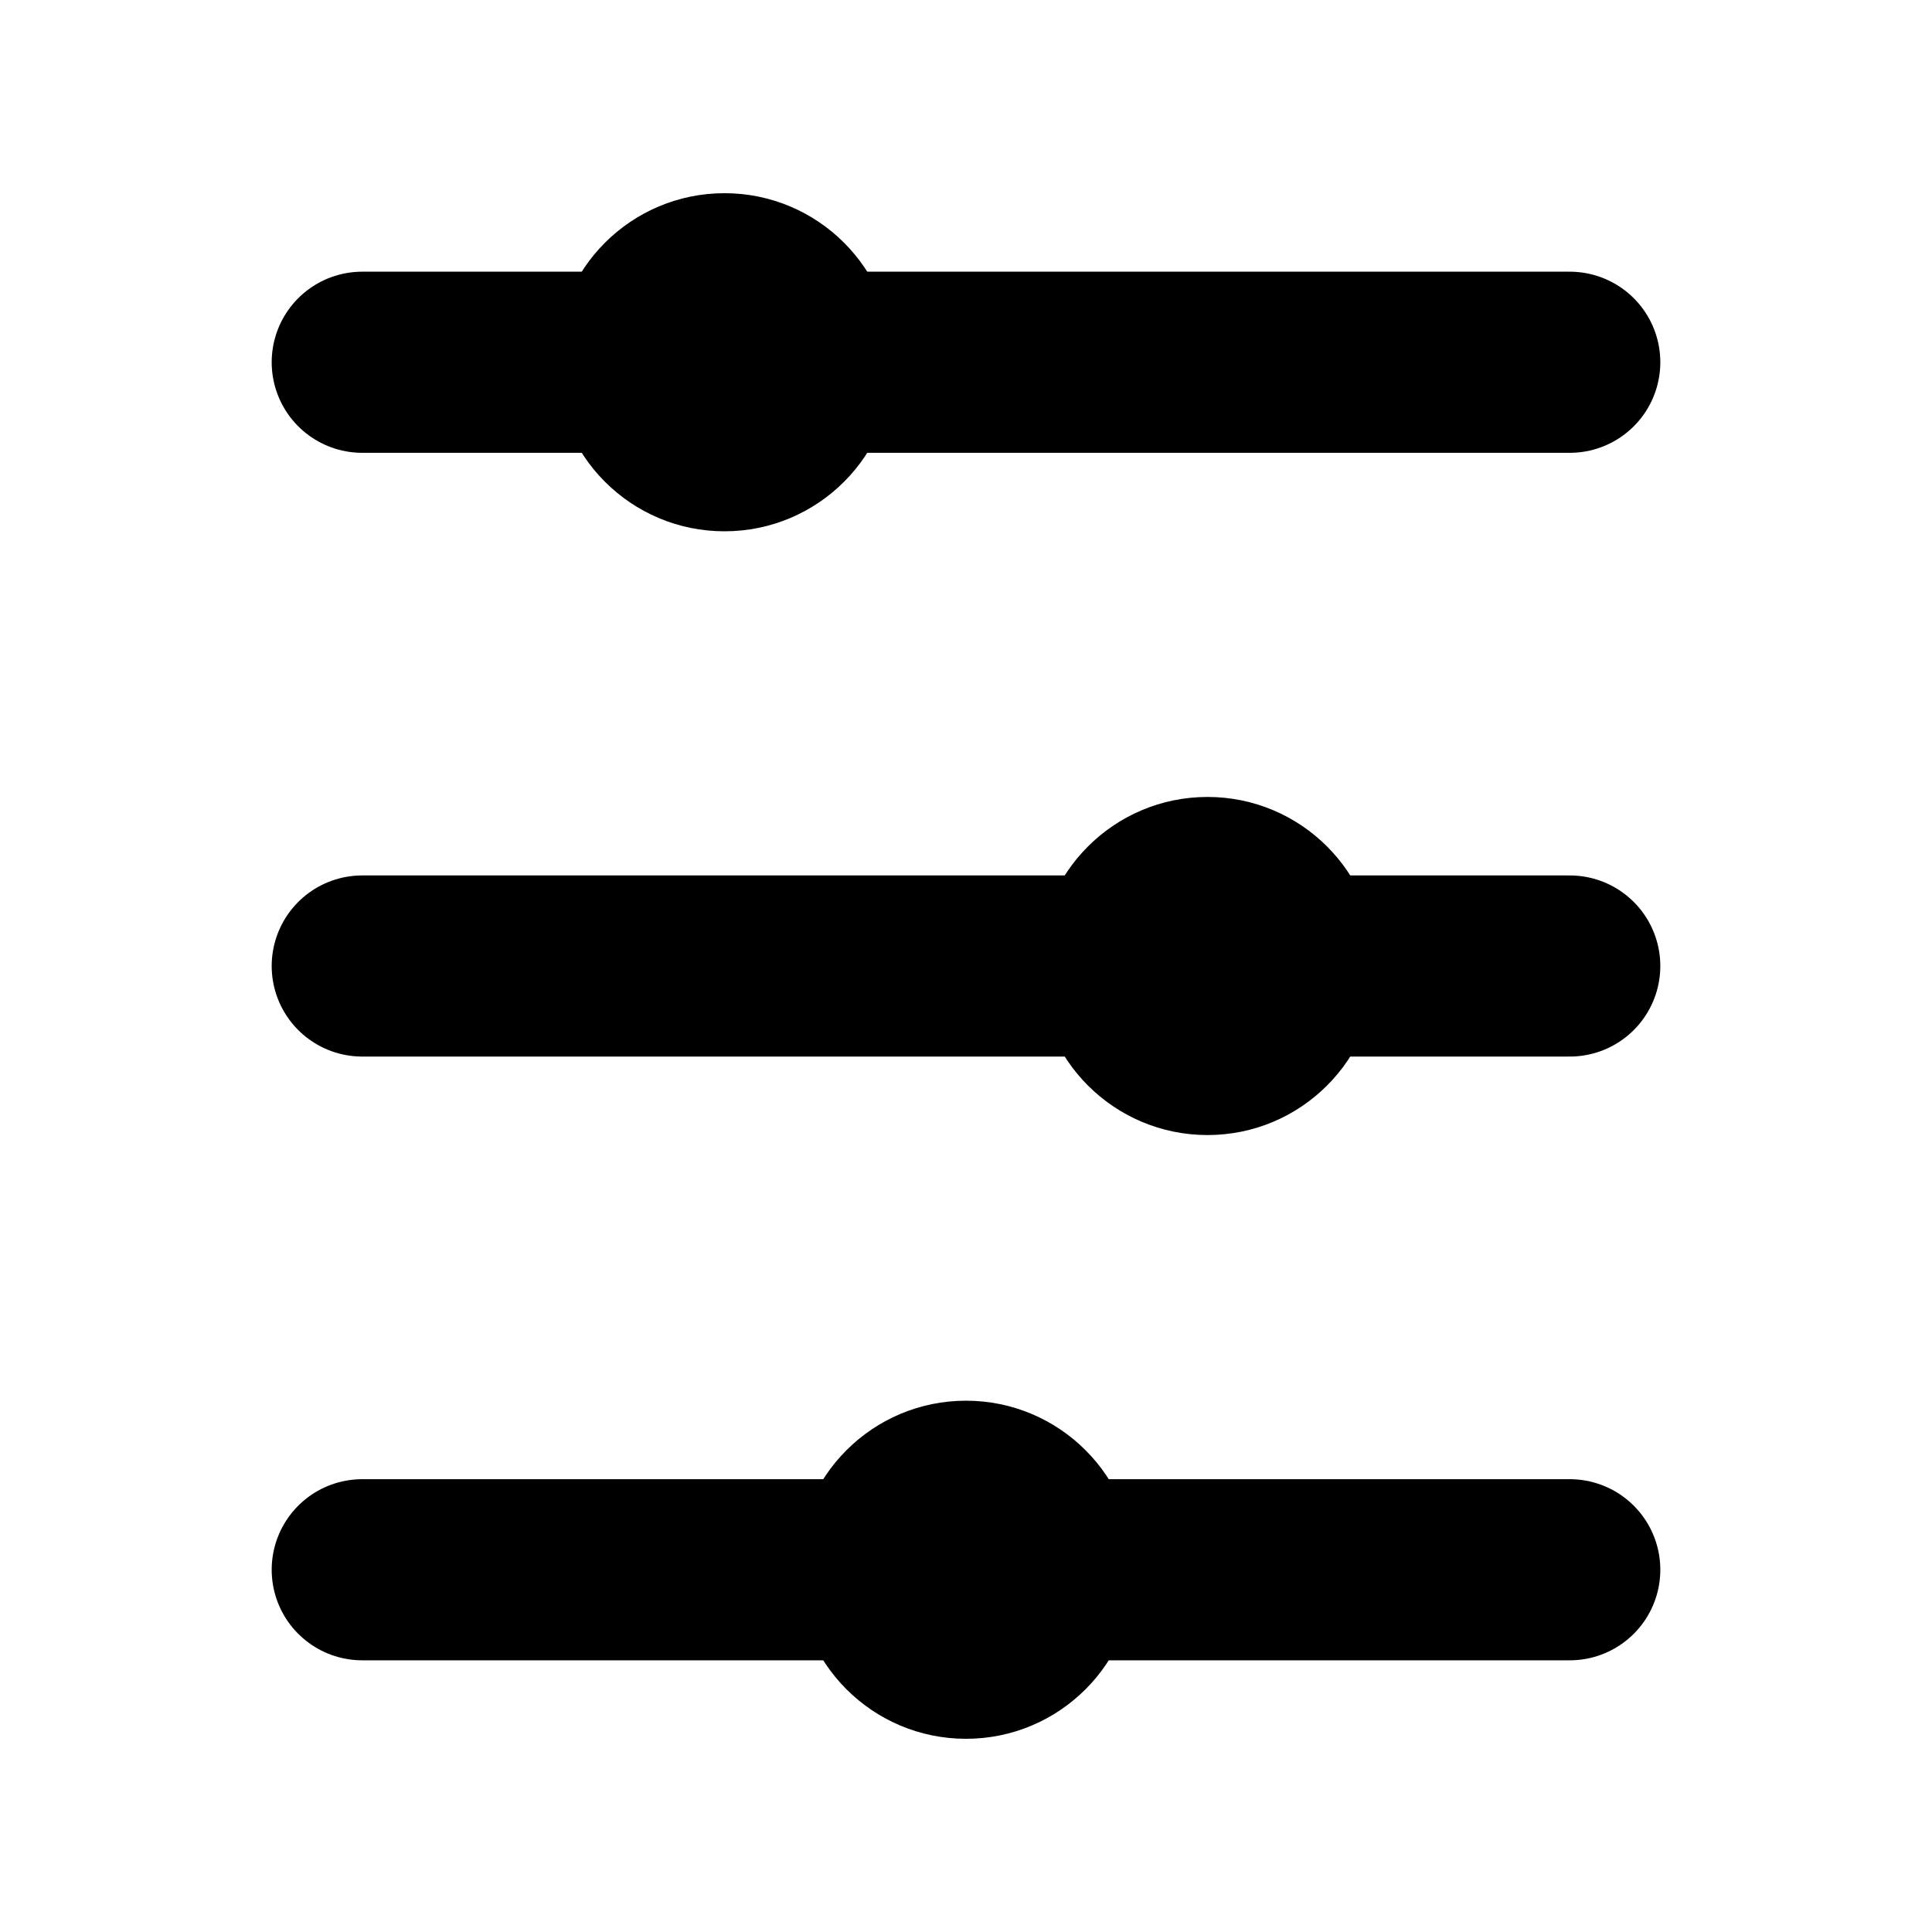
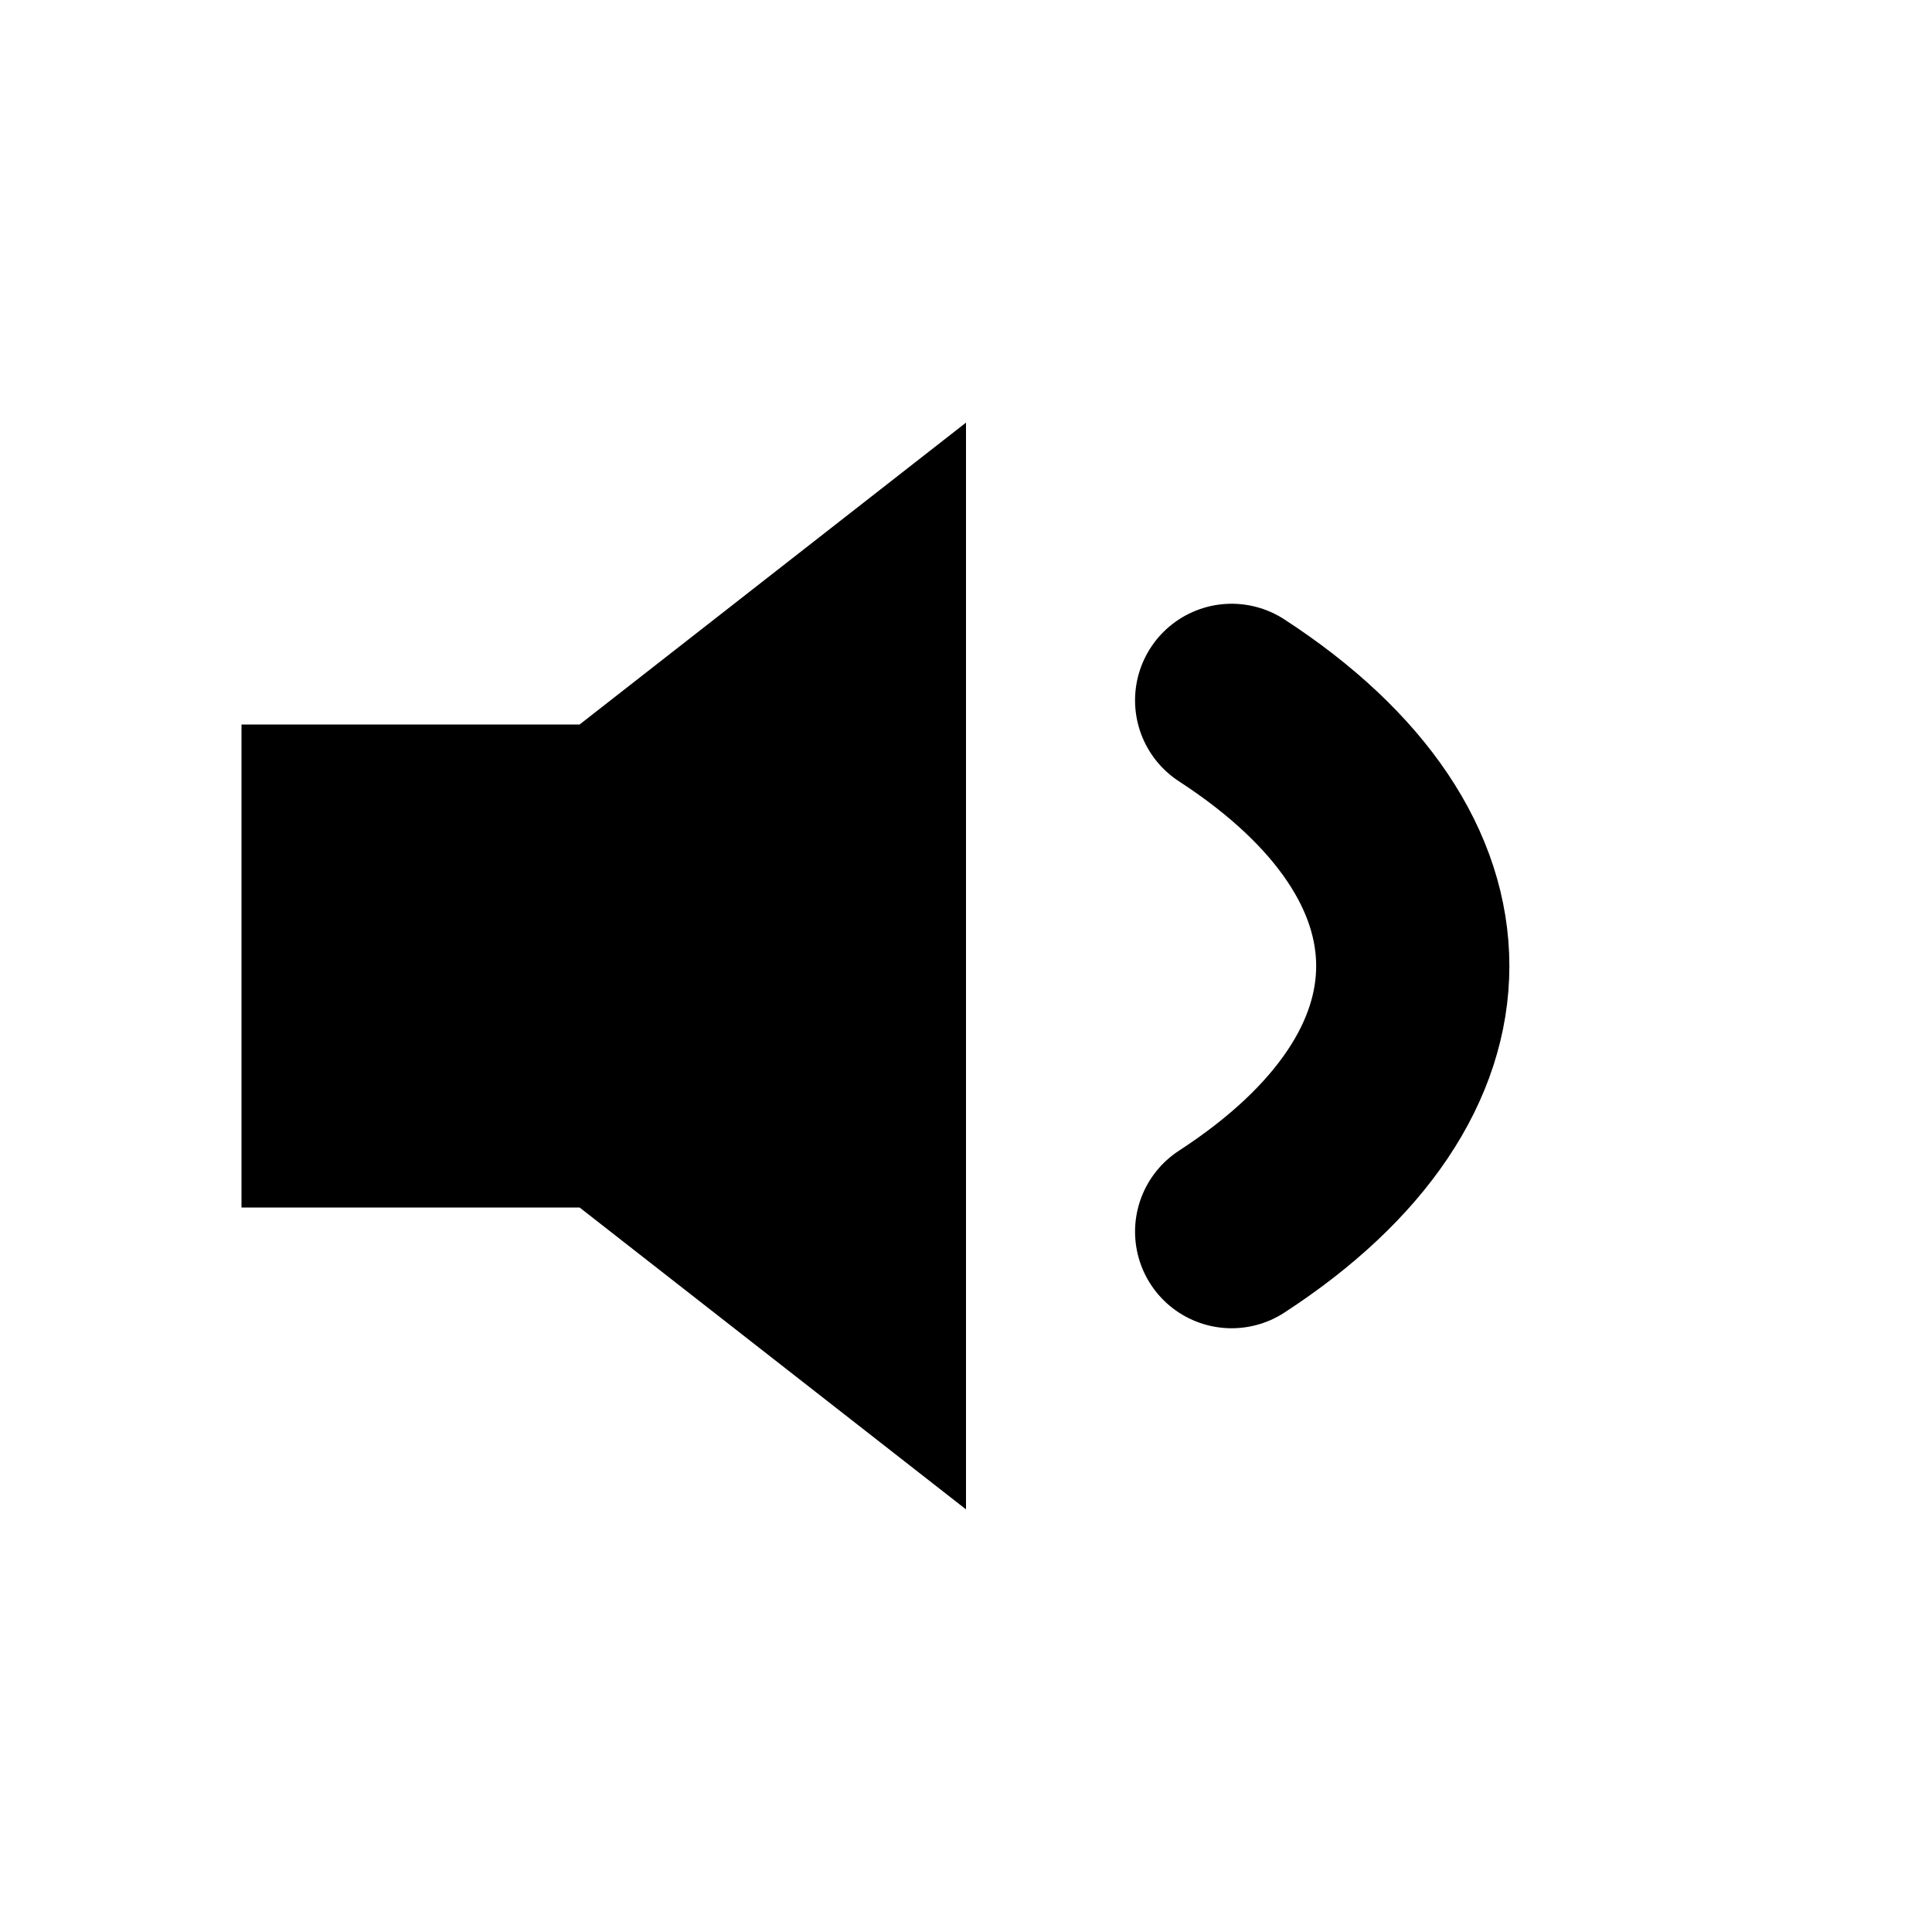
<svg xmlns="http://www.w3.org/2000/svg" width="16" height="16" viewBox="0 0 16 16">
-   <g fill="none" stroke="currentColor" stroke-linecap="round" stroke-width="1.5">
-     <line x1="3" y1="3" x2="13" y2="3" />
-     <line x1="3" y1="8" x2="13" y2="8" />
-     <line x1="3" y1="13" x2="13" y2="13" />
-   </g>
-   <g fill="currentColor">
-     <circle cx="6" cy="3" r="1.4" />
-     <circle cx="10" cy="8" r="1.4" />
-     <circle cx="8" cy="13" r="1.4" />
-   </g>
+   <path fill="currentColor" d="M2 6h2.8L8 3.5v9L4.8 10H2z" />
+   <path fill="none" stroke="currentColor" stroke-linecap="round" stroke-width="1.6" d="M10.2 5.8c2 1.3 2 3.1 0 4.4" />
</svg>
